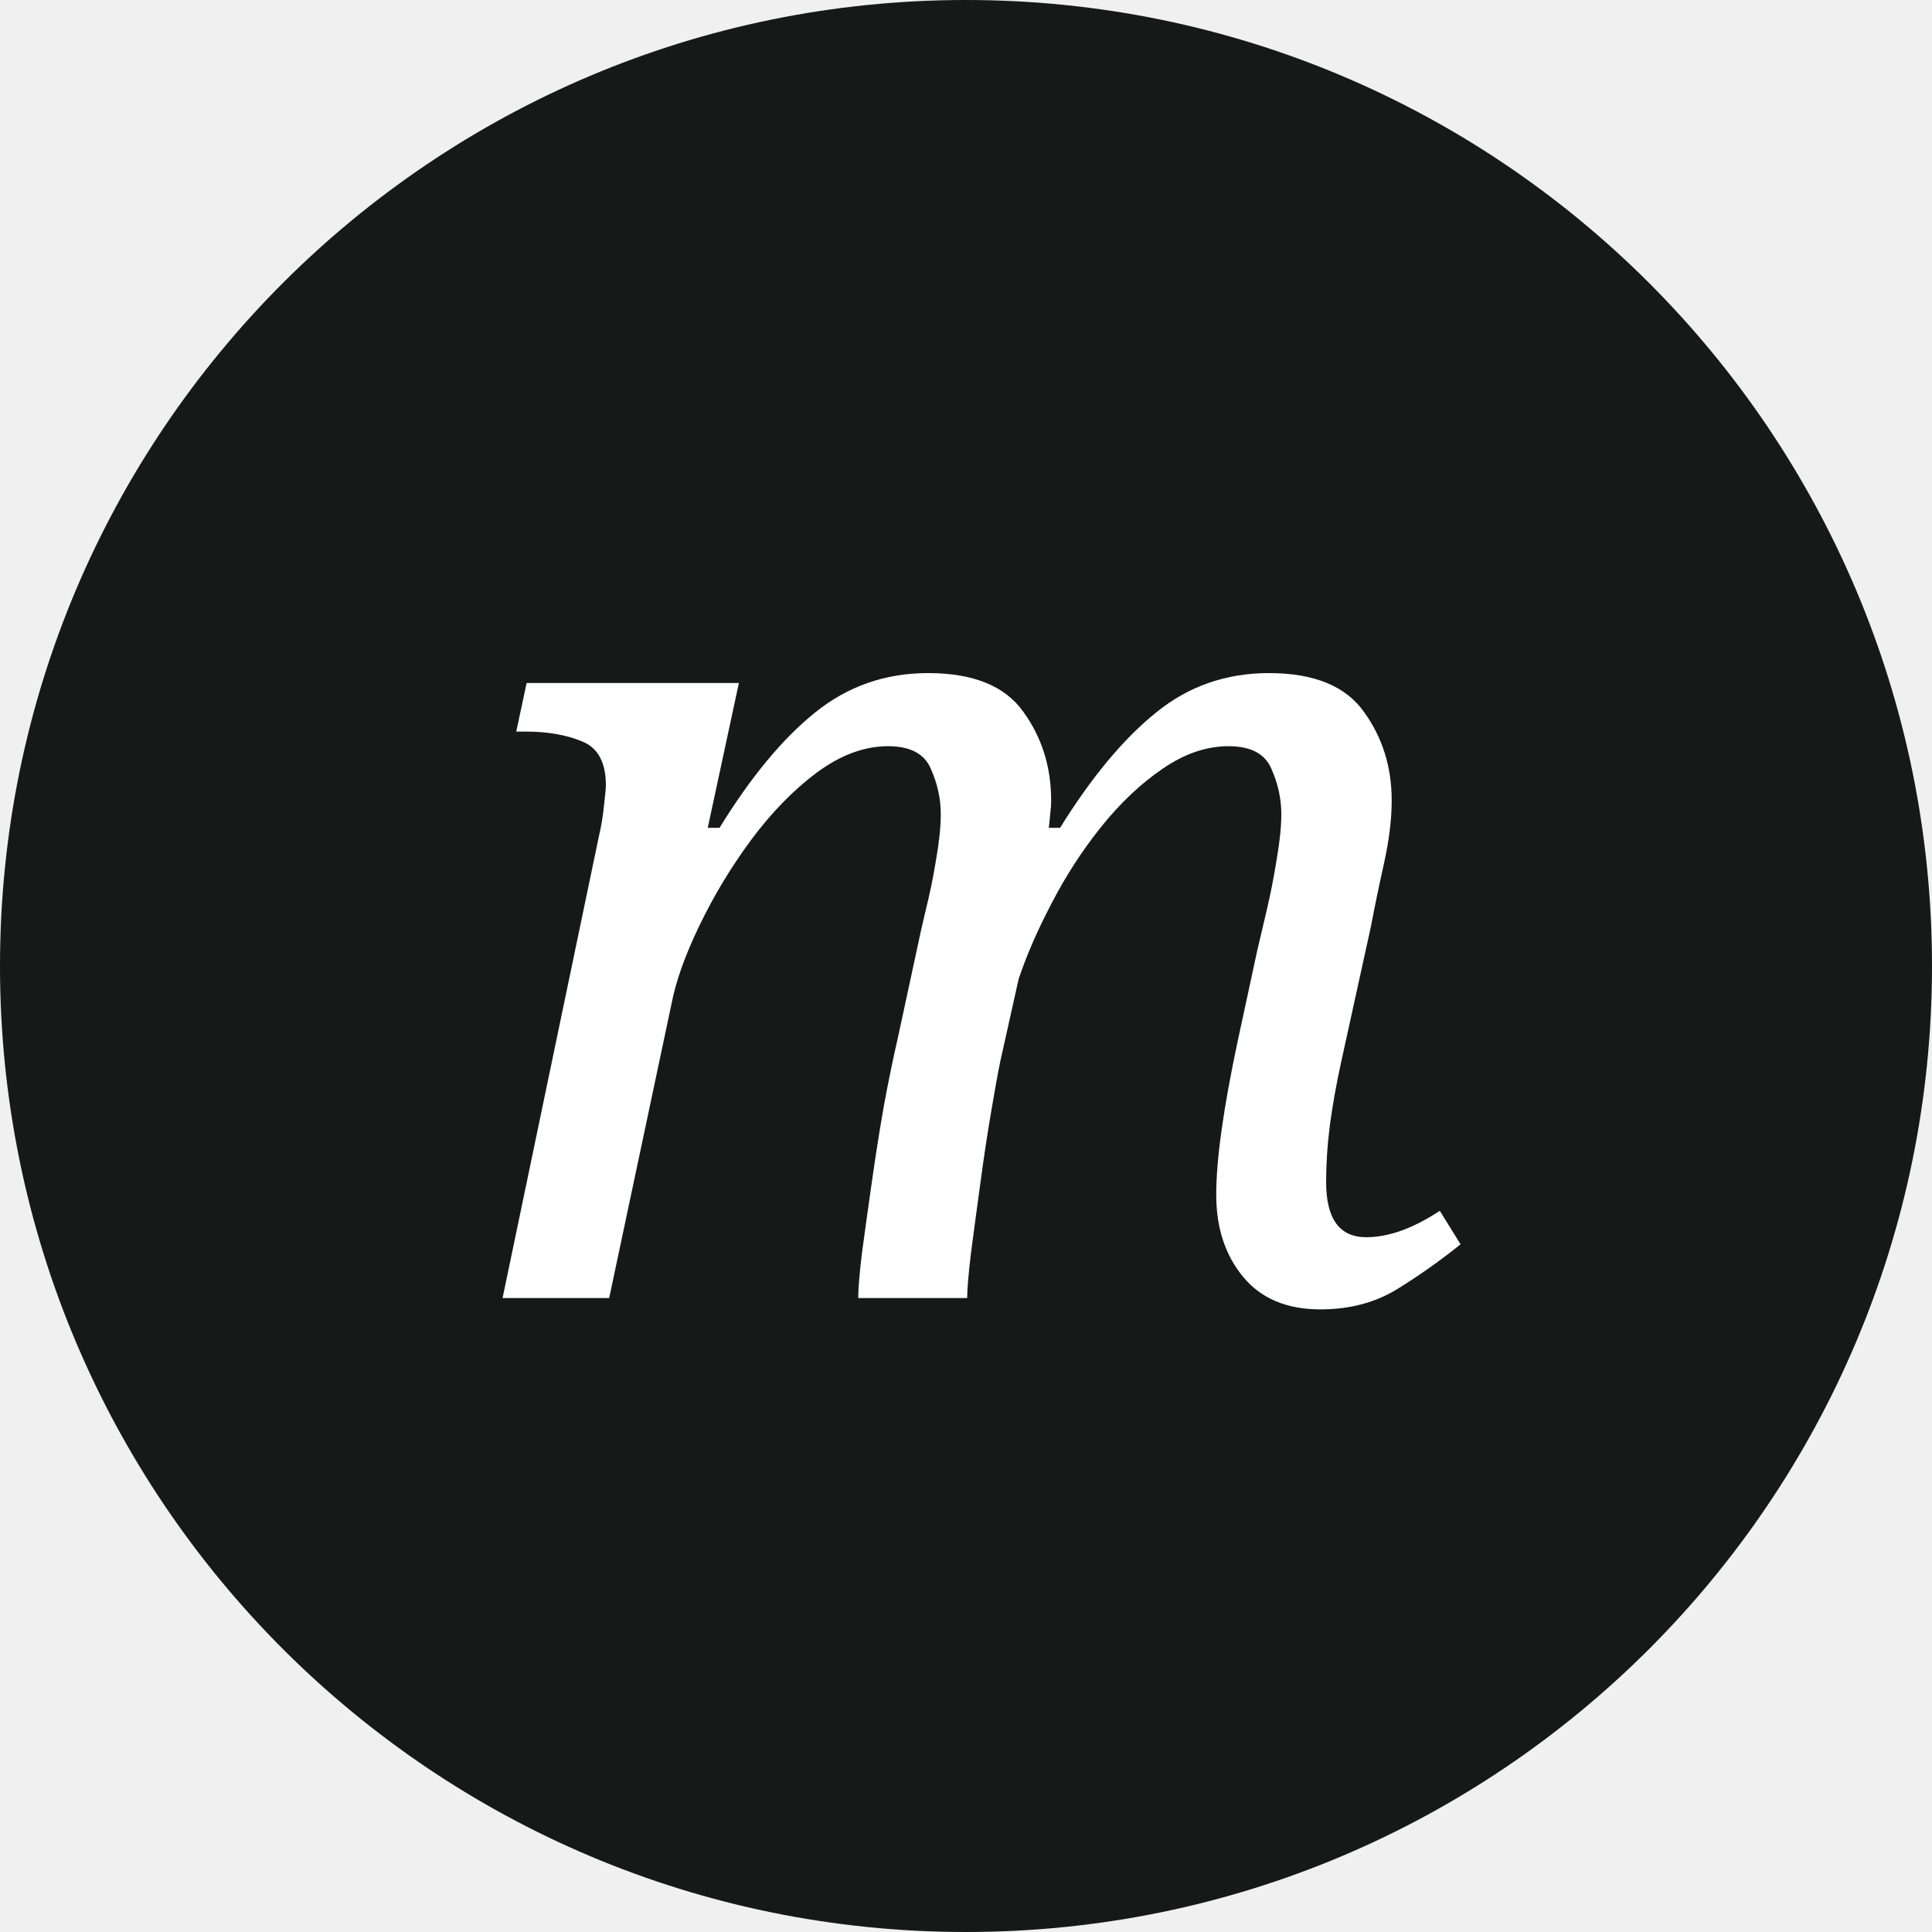
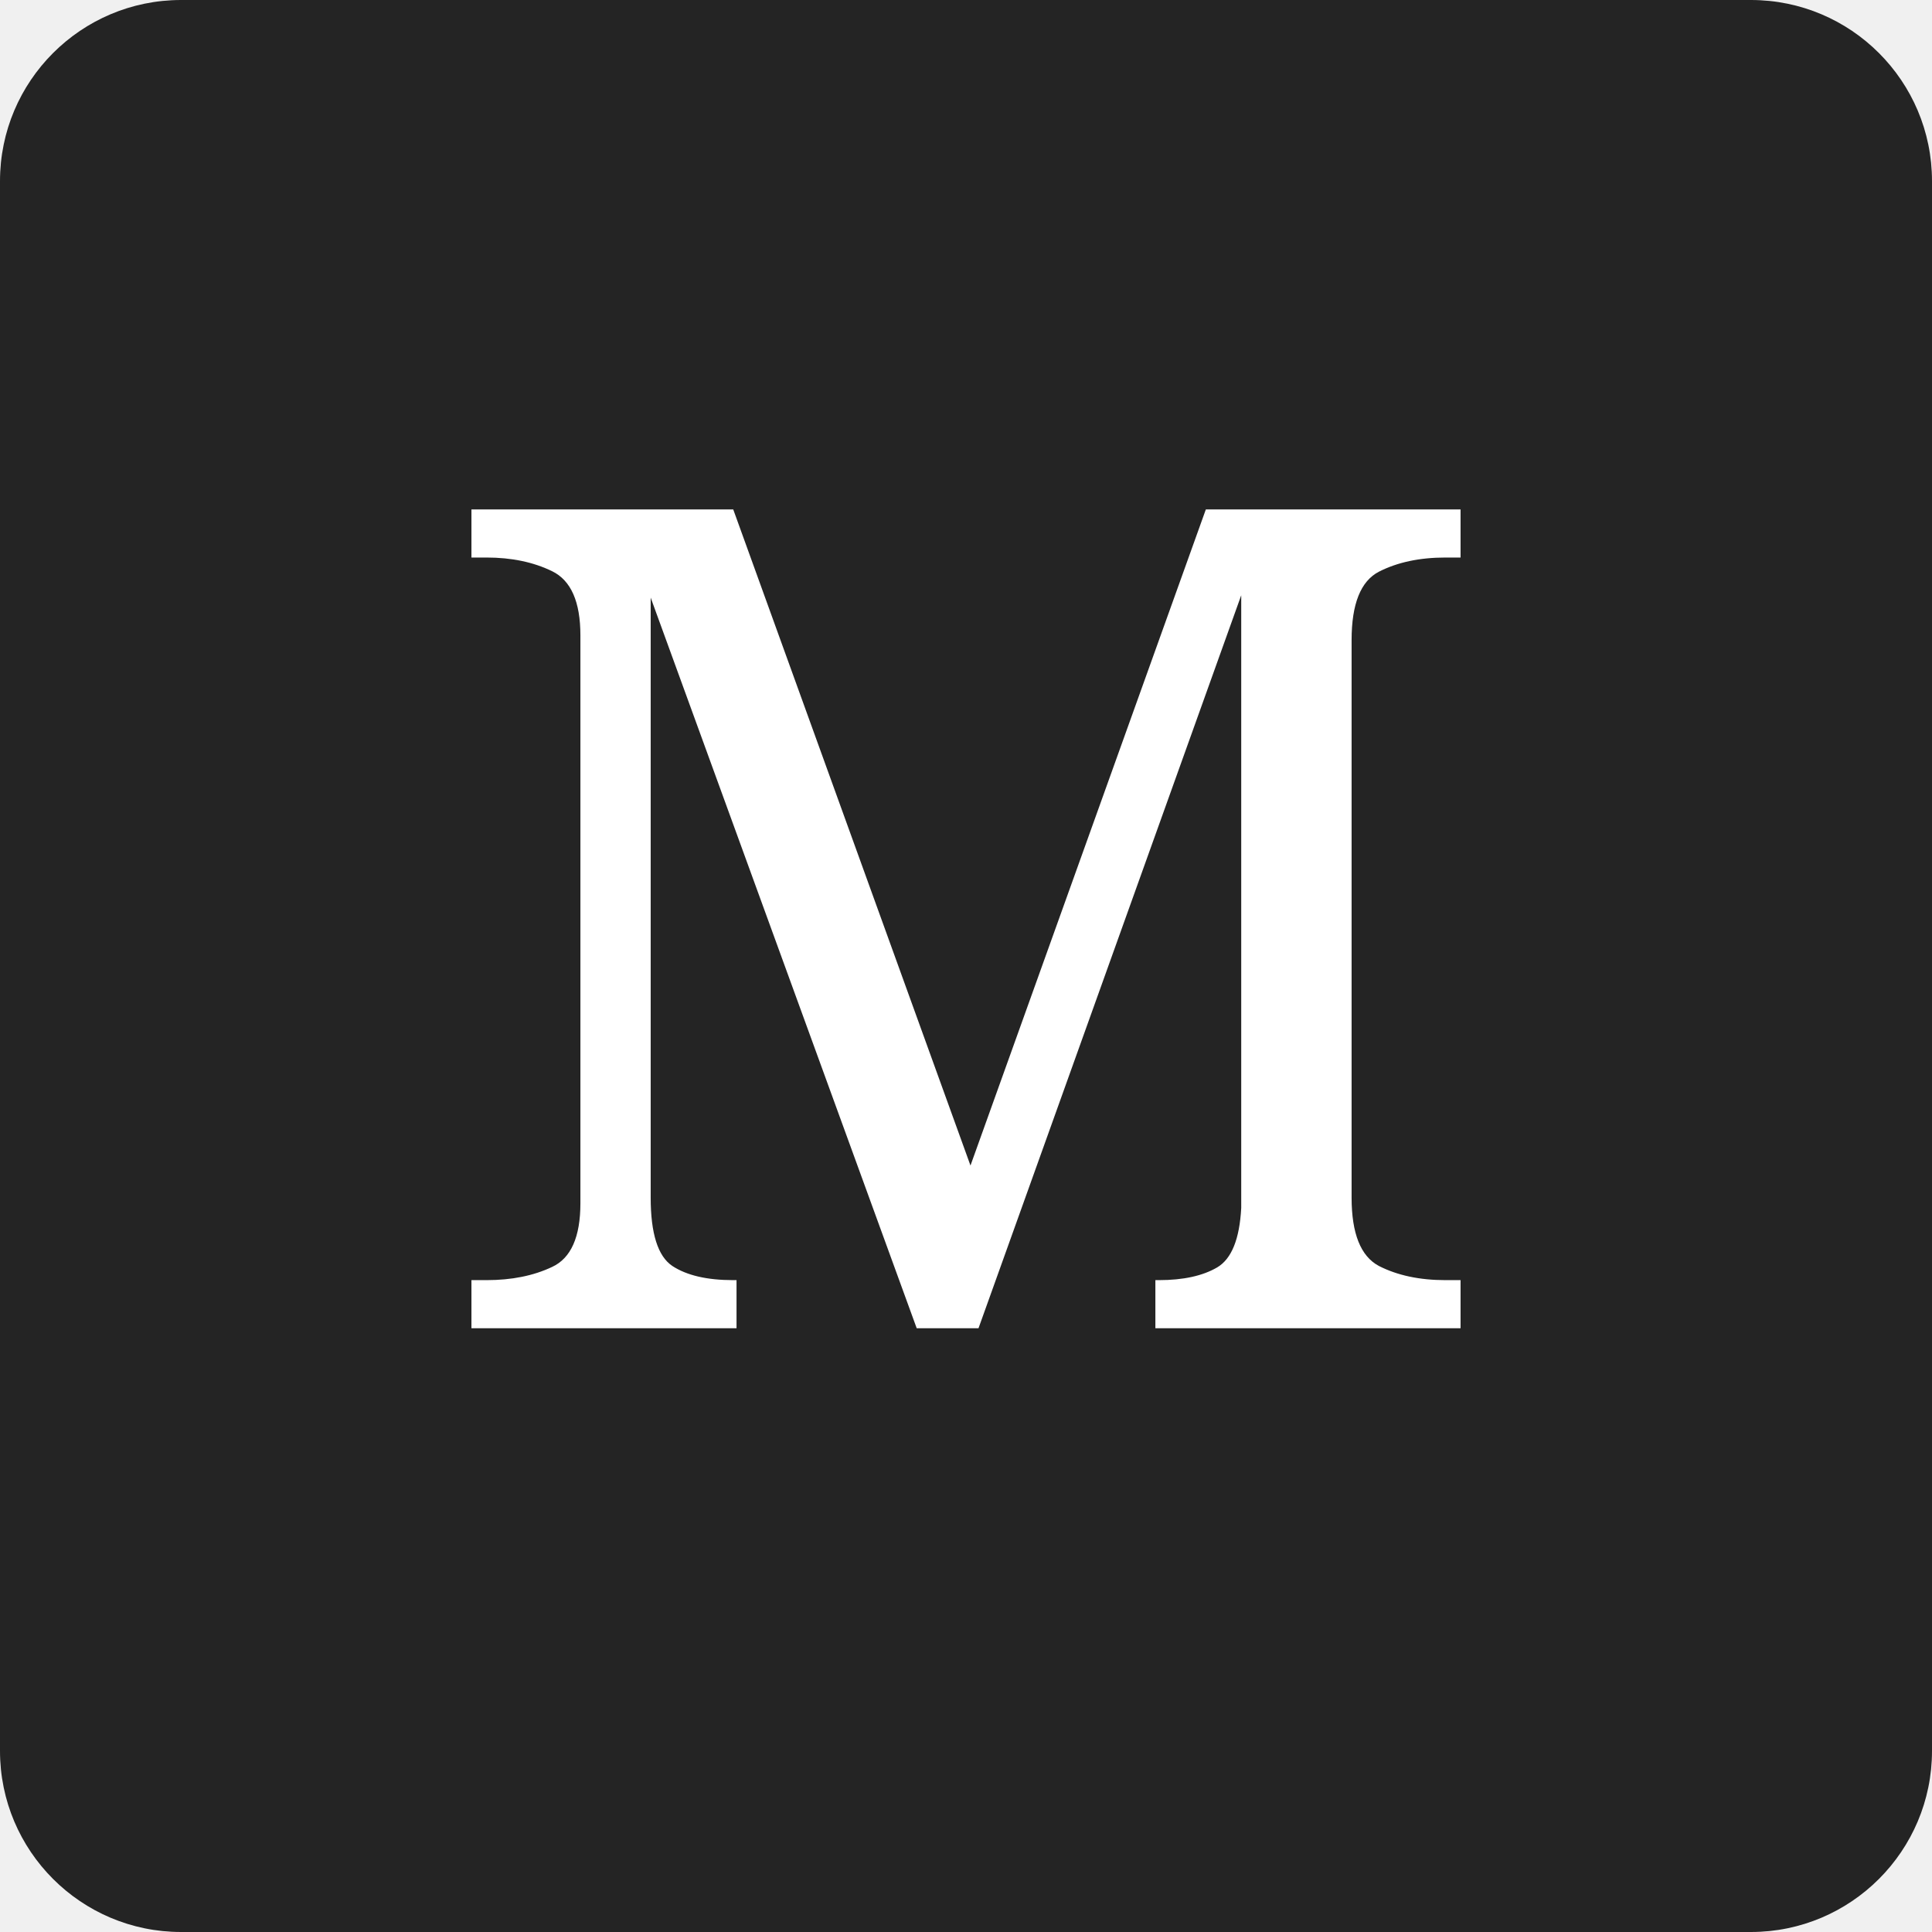
<svg xmlns="http://www.w3.org/2000/svg" viewBox="0 0 64 64">
-   <rect width="64" height="64" rx="32" fill="#171918" />
-   <text x="32" y="43" font-size="38" fill="white" font-family="Georgia,serif" font-style="italic" text-anchor="middle">m</text>
+   <rect width="64" height="64" rx="6" fill="#242424" />
+   <text x="32" y="44" fill="white" font-family="Georgia,serif" font-size="38" text-anchor="middle">M</text>
</svg>
